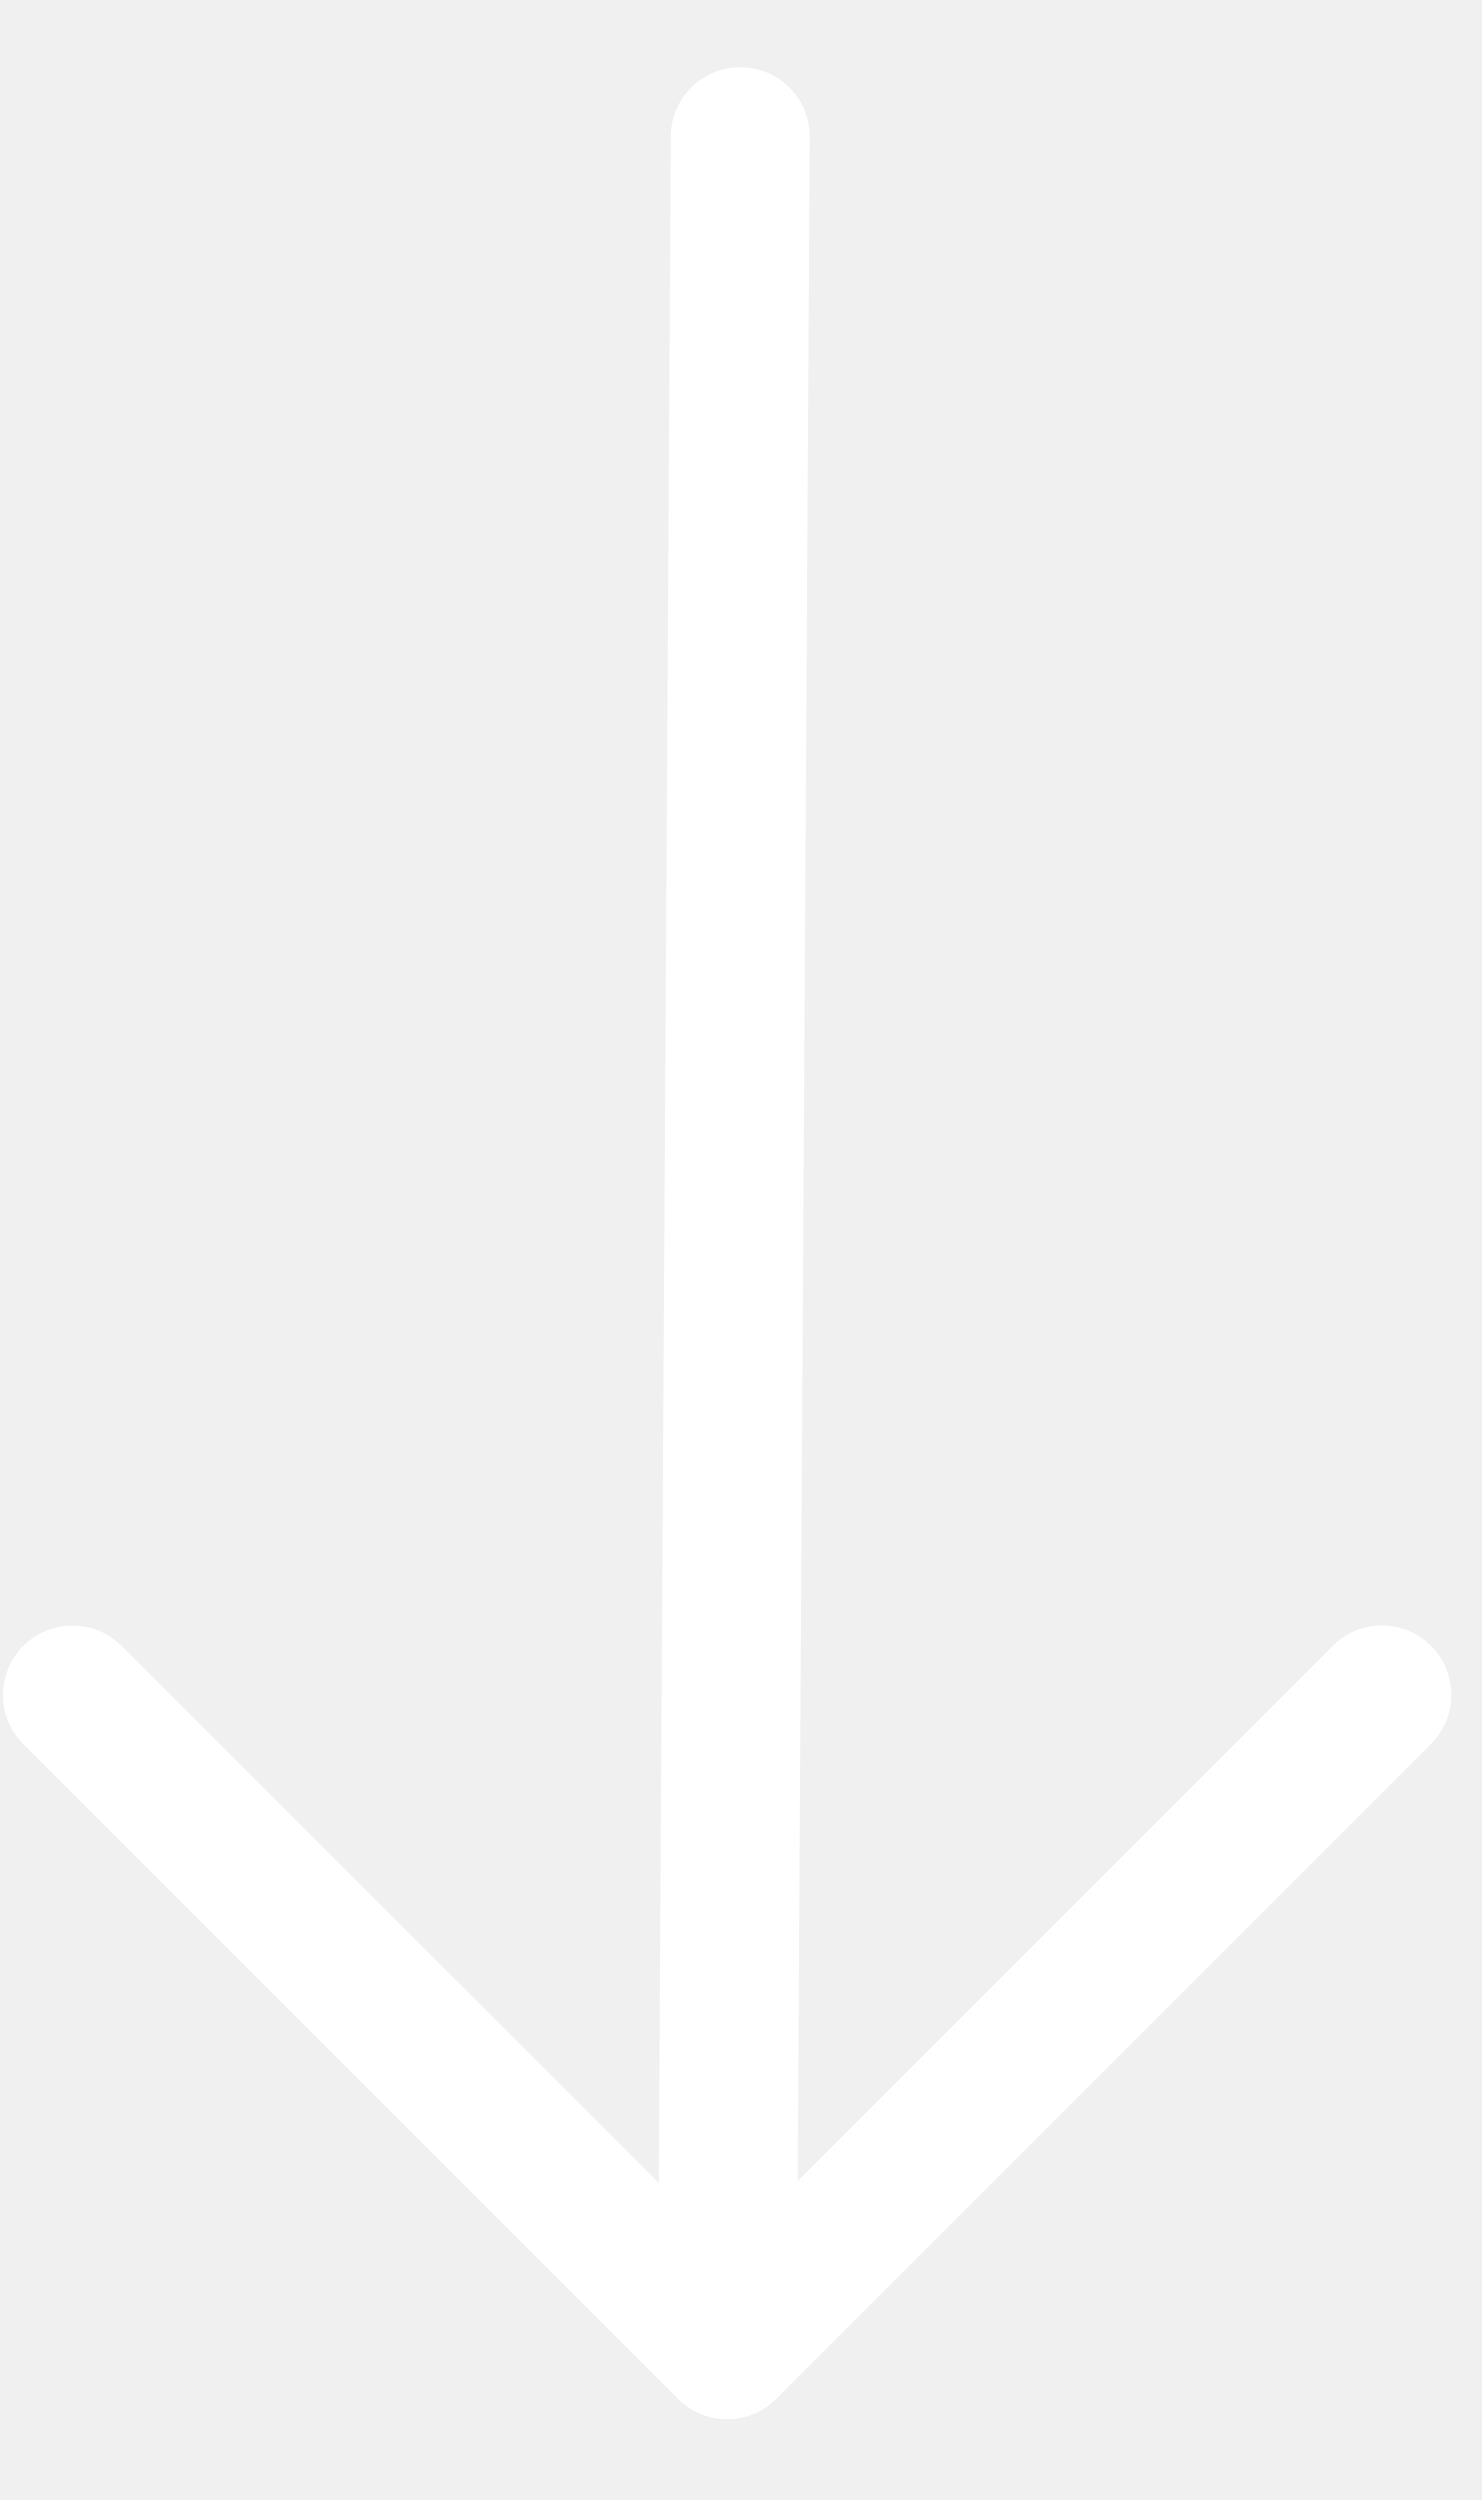
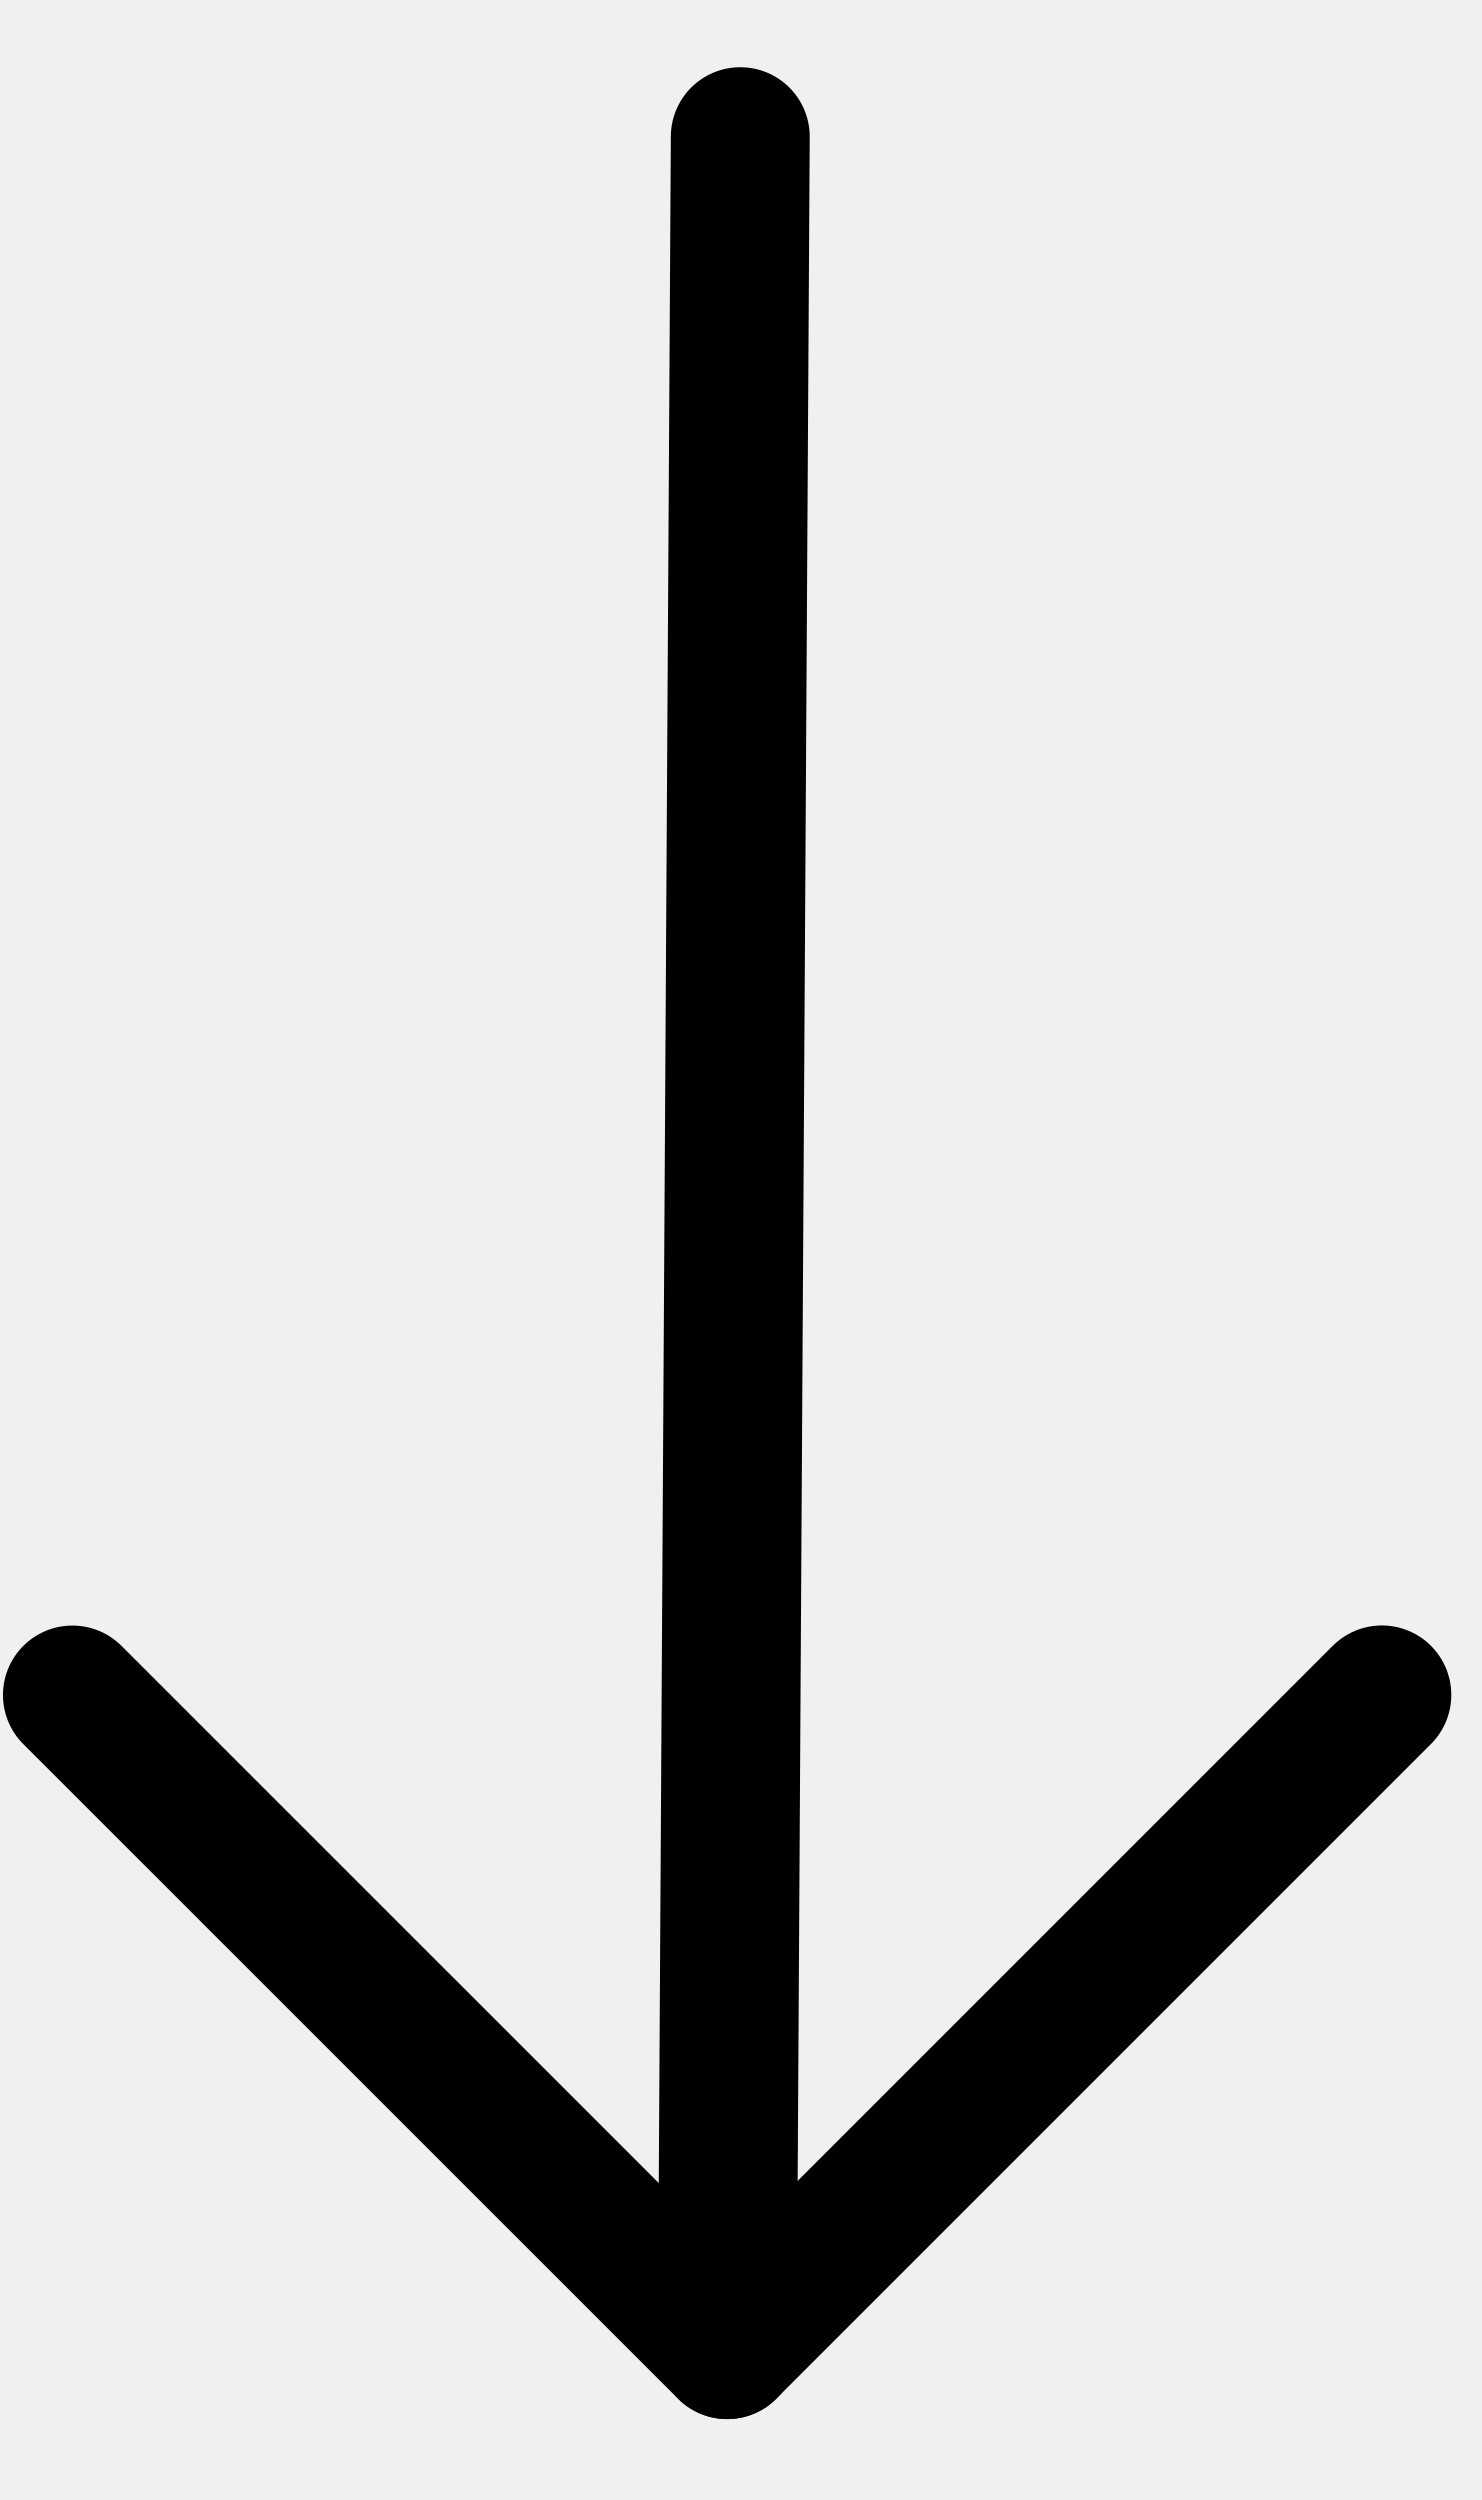
<svg xmlns="http://www.w3.org/2000/svg" width="16" height="27" viewBox="0 0 16 27" fill="none">
-   <path d="M14.924 18.305L7.853 25.376L0.782 18.306" stroke="white" stroke-width="1.5" stroke-linecap="round" stroke-linejoin="round" />
-   <path d="M7.854 25.376L7.995 1.476" stroke="white" stroke-width="1.5" stroke-linecap="round" stroke-linejoin="round" />
+   <path d="M14.924 18.305L7.853 25.376L0.782 18.306" stroke="black" stroke-width="1.5" stroke-linecap="round" stroke-linejoin="round" />
+   <path d="M7.854 25.376L7.995 1.476" stroke="black" stroke-width="1.5" stroke-linecap="round" stroke-linejoin="round" />
</svg>
